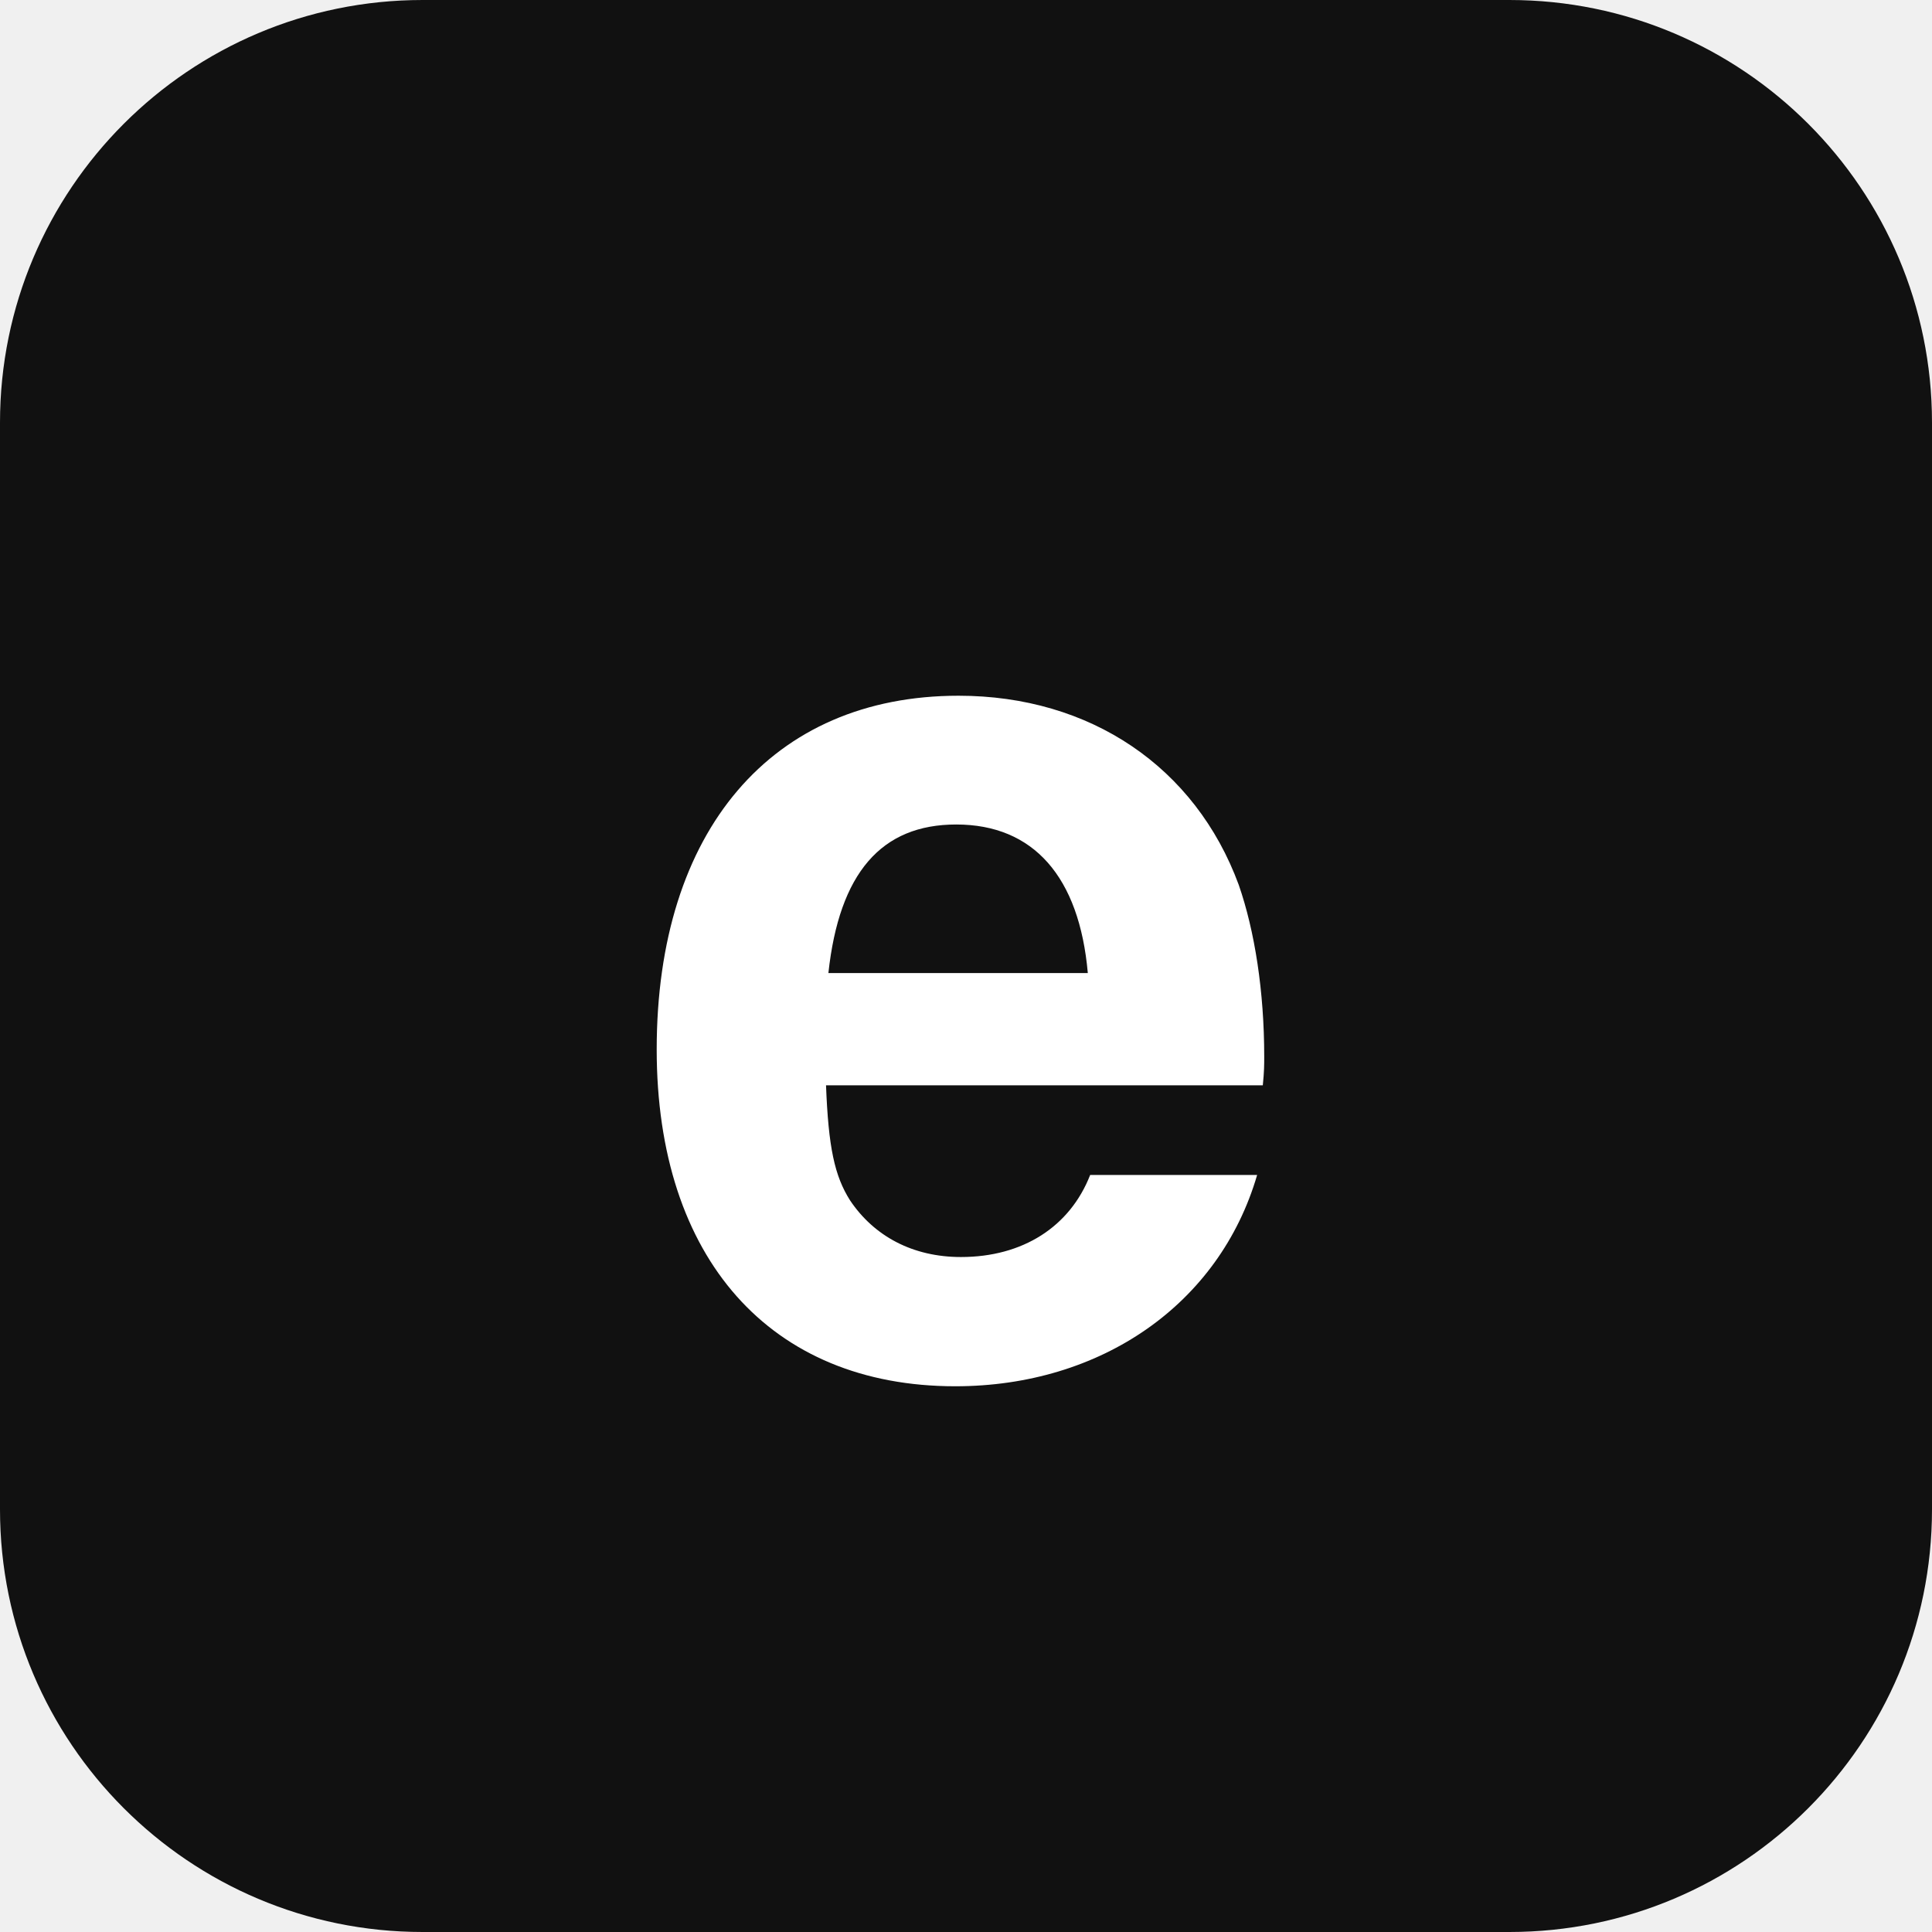
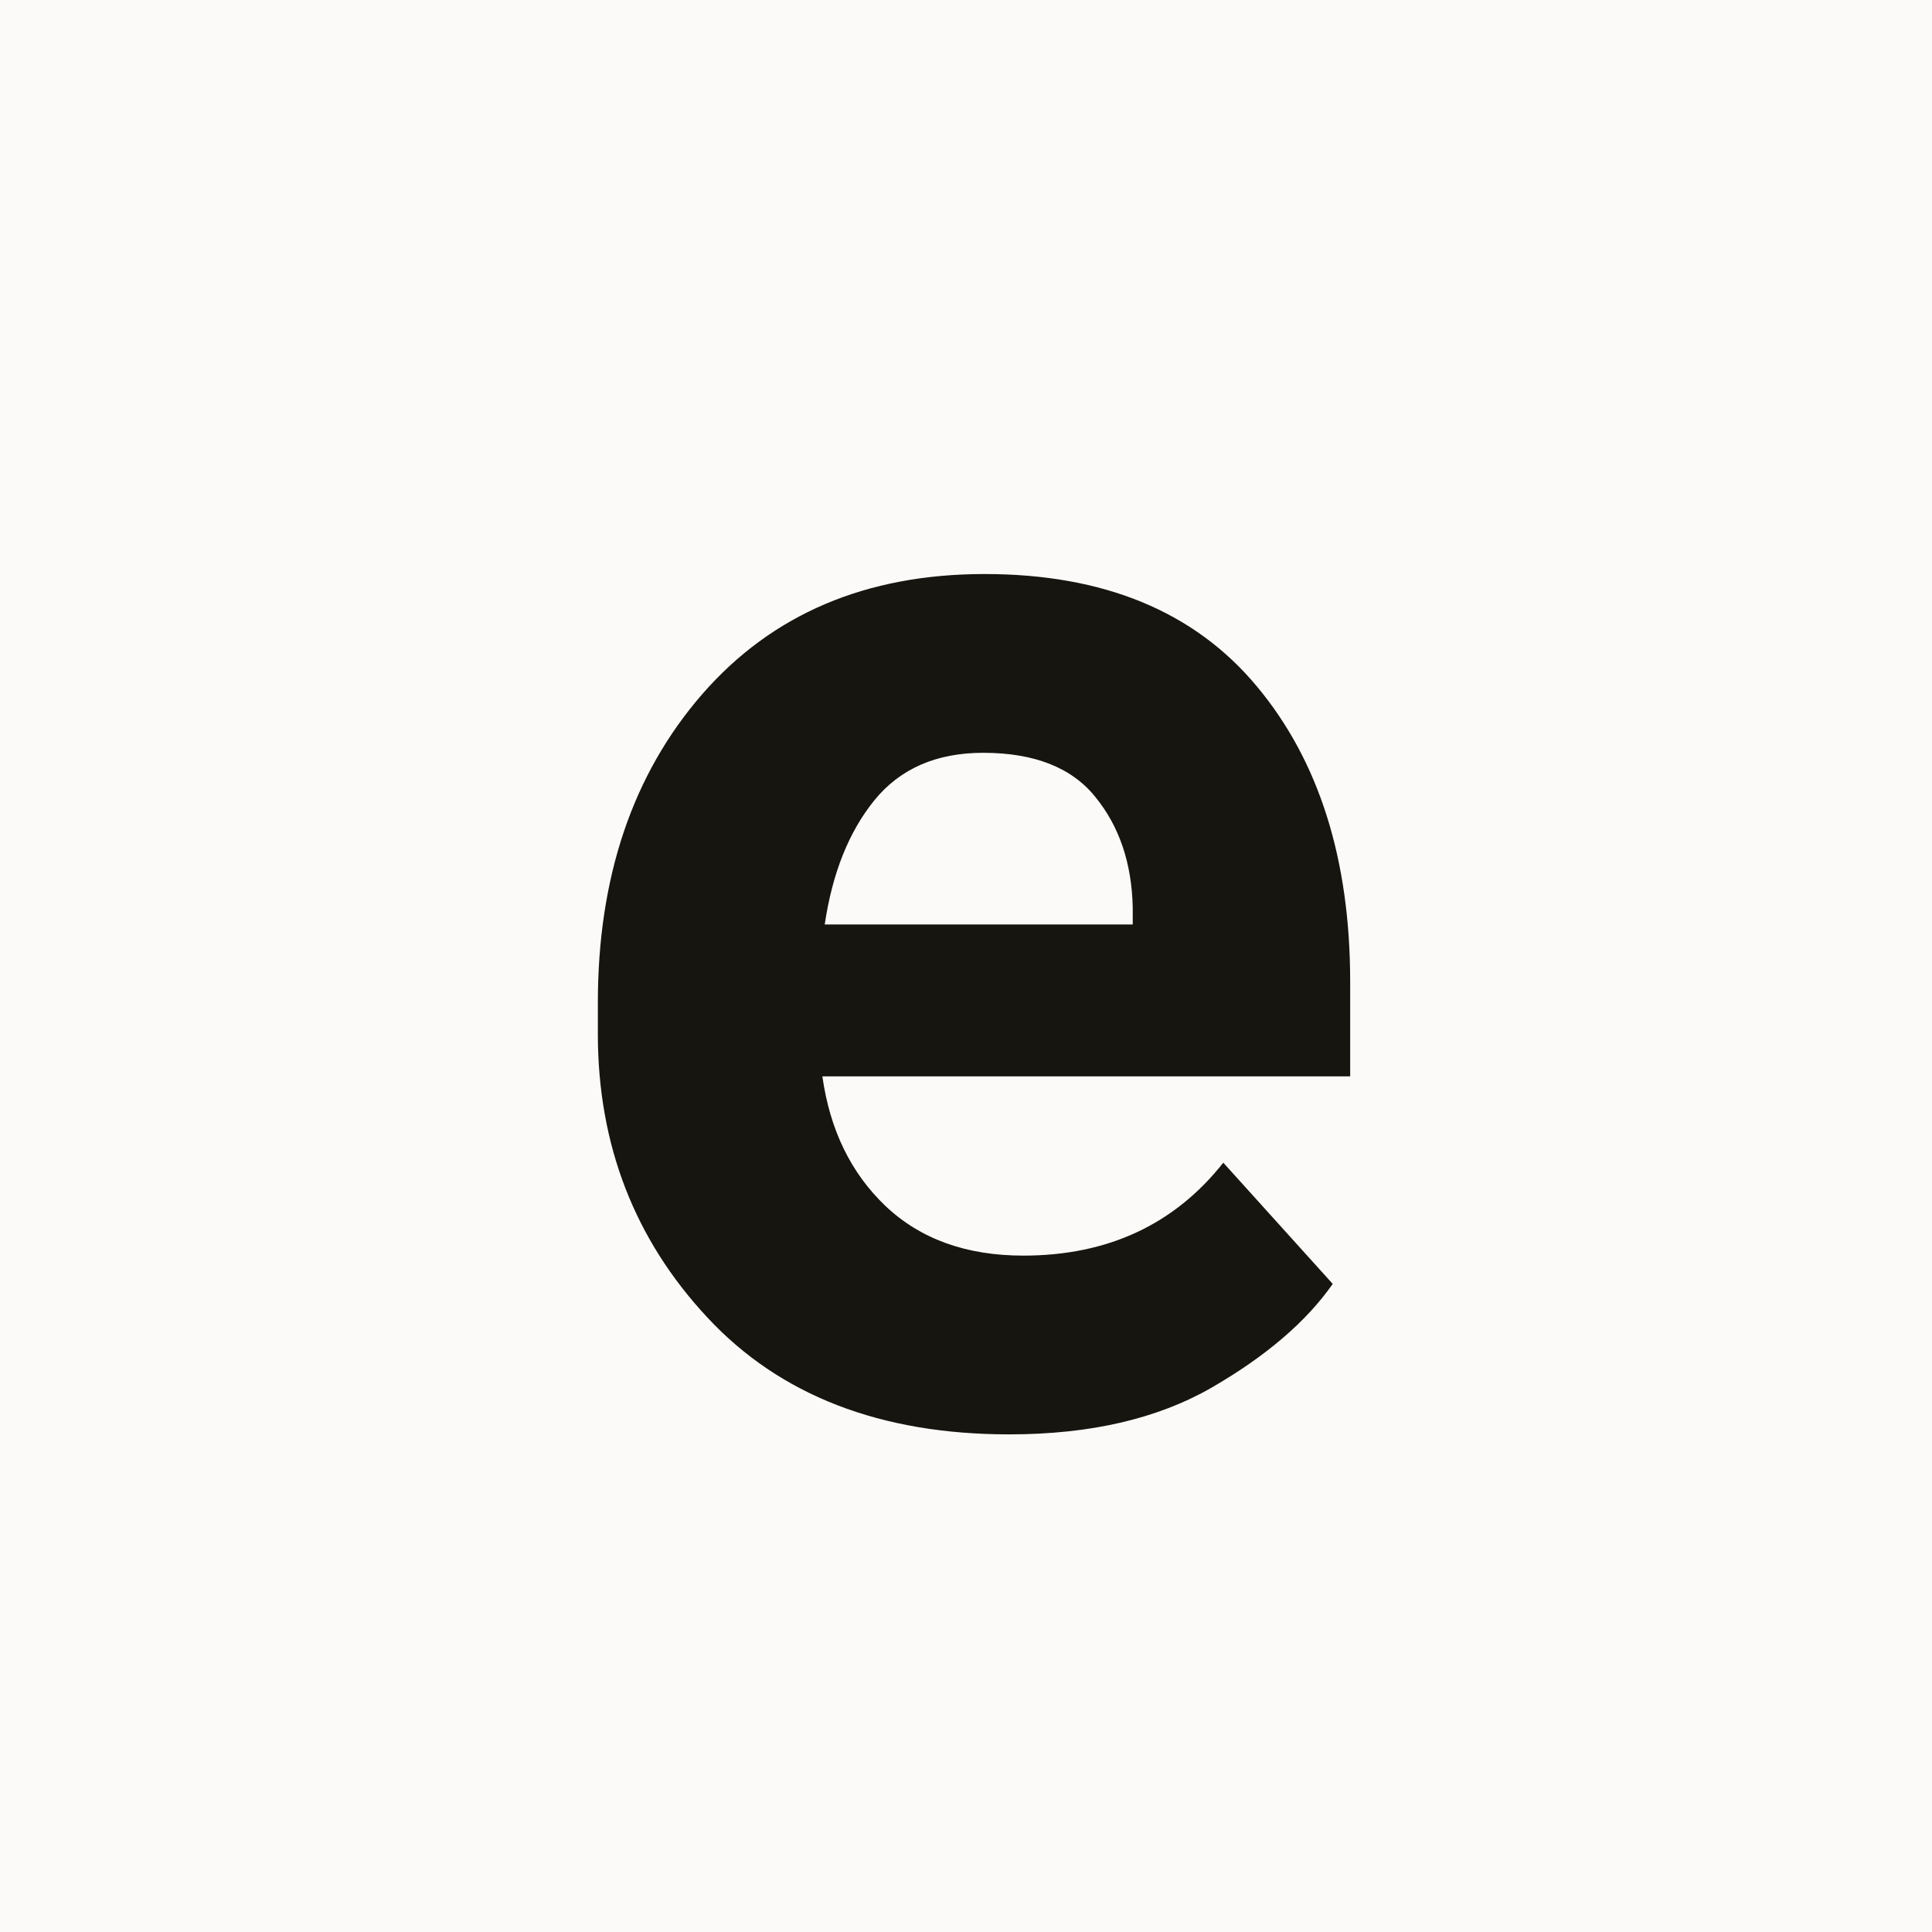
<svg xmlns="http://www.w3.org/2000/svg" viewBox="0 0 64 64" role="img" aria-label="echo">
-   <rect width="64" height="64" rx="14" fill="#111111" />
-   <text x="32" y="45" font-family="ui-sans-serif, system-ui, -apple-system, Helvetica, Arial, sans-serif" font-size="40" font-weight="600" fill="#ffffff" text-anchor="middle">e</text>
+   <rect width="64" height="64" fill="#FBFAF8" />
+   <text x="32" y="47" font-family="ui-sans-serif, -apple-system, BlinkMacSystemFont, 'SF Pro Text', 'Segoe UI', Roboto, 'Helvetica Neue', Arial, sans-serif" font-size="52" font-weight="600" letter-spacing="-1" fill="#17150F" text-anchor="middle">e</text>
</svg>
